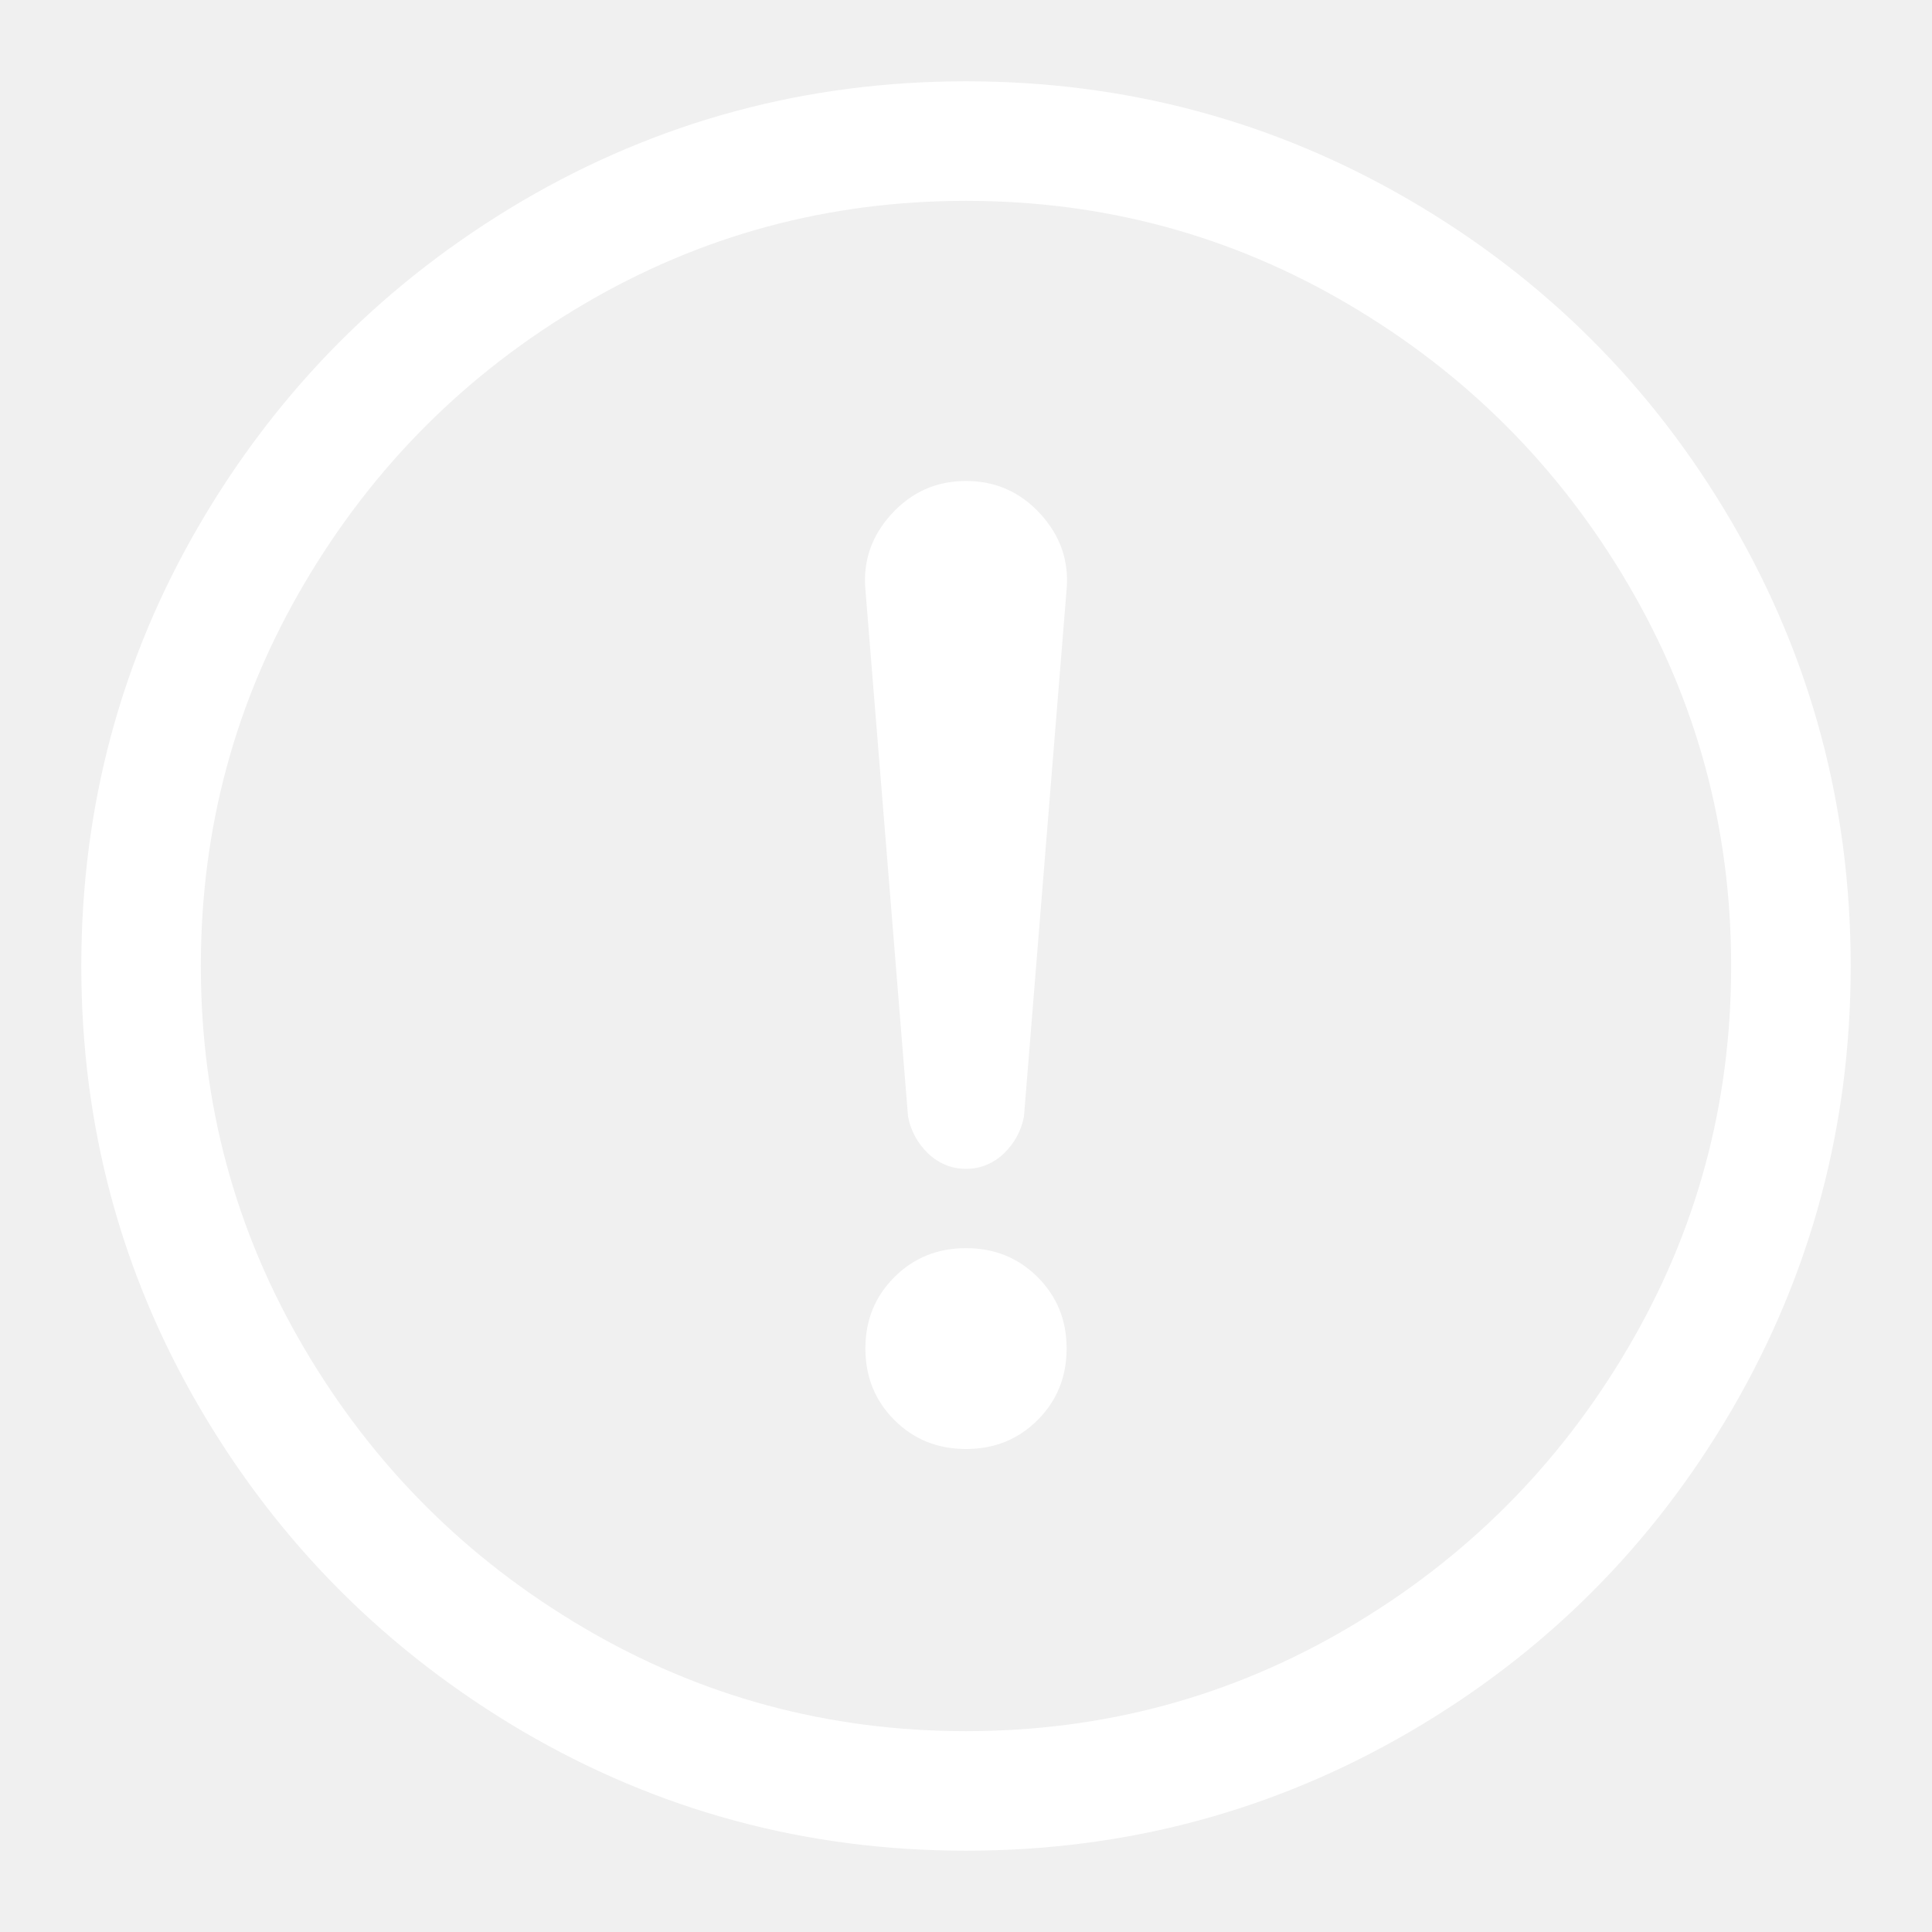
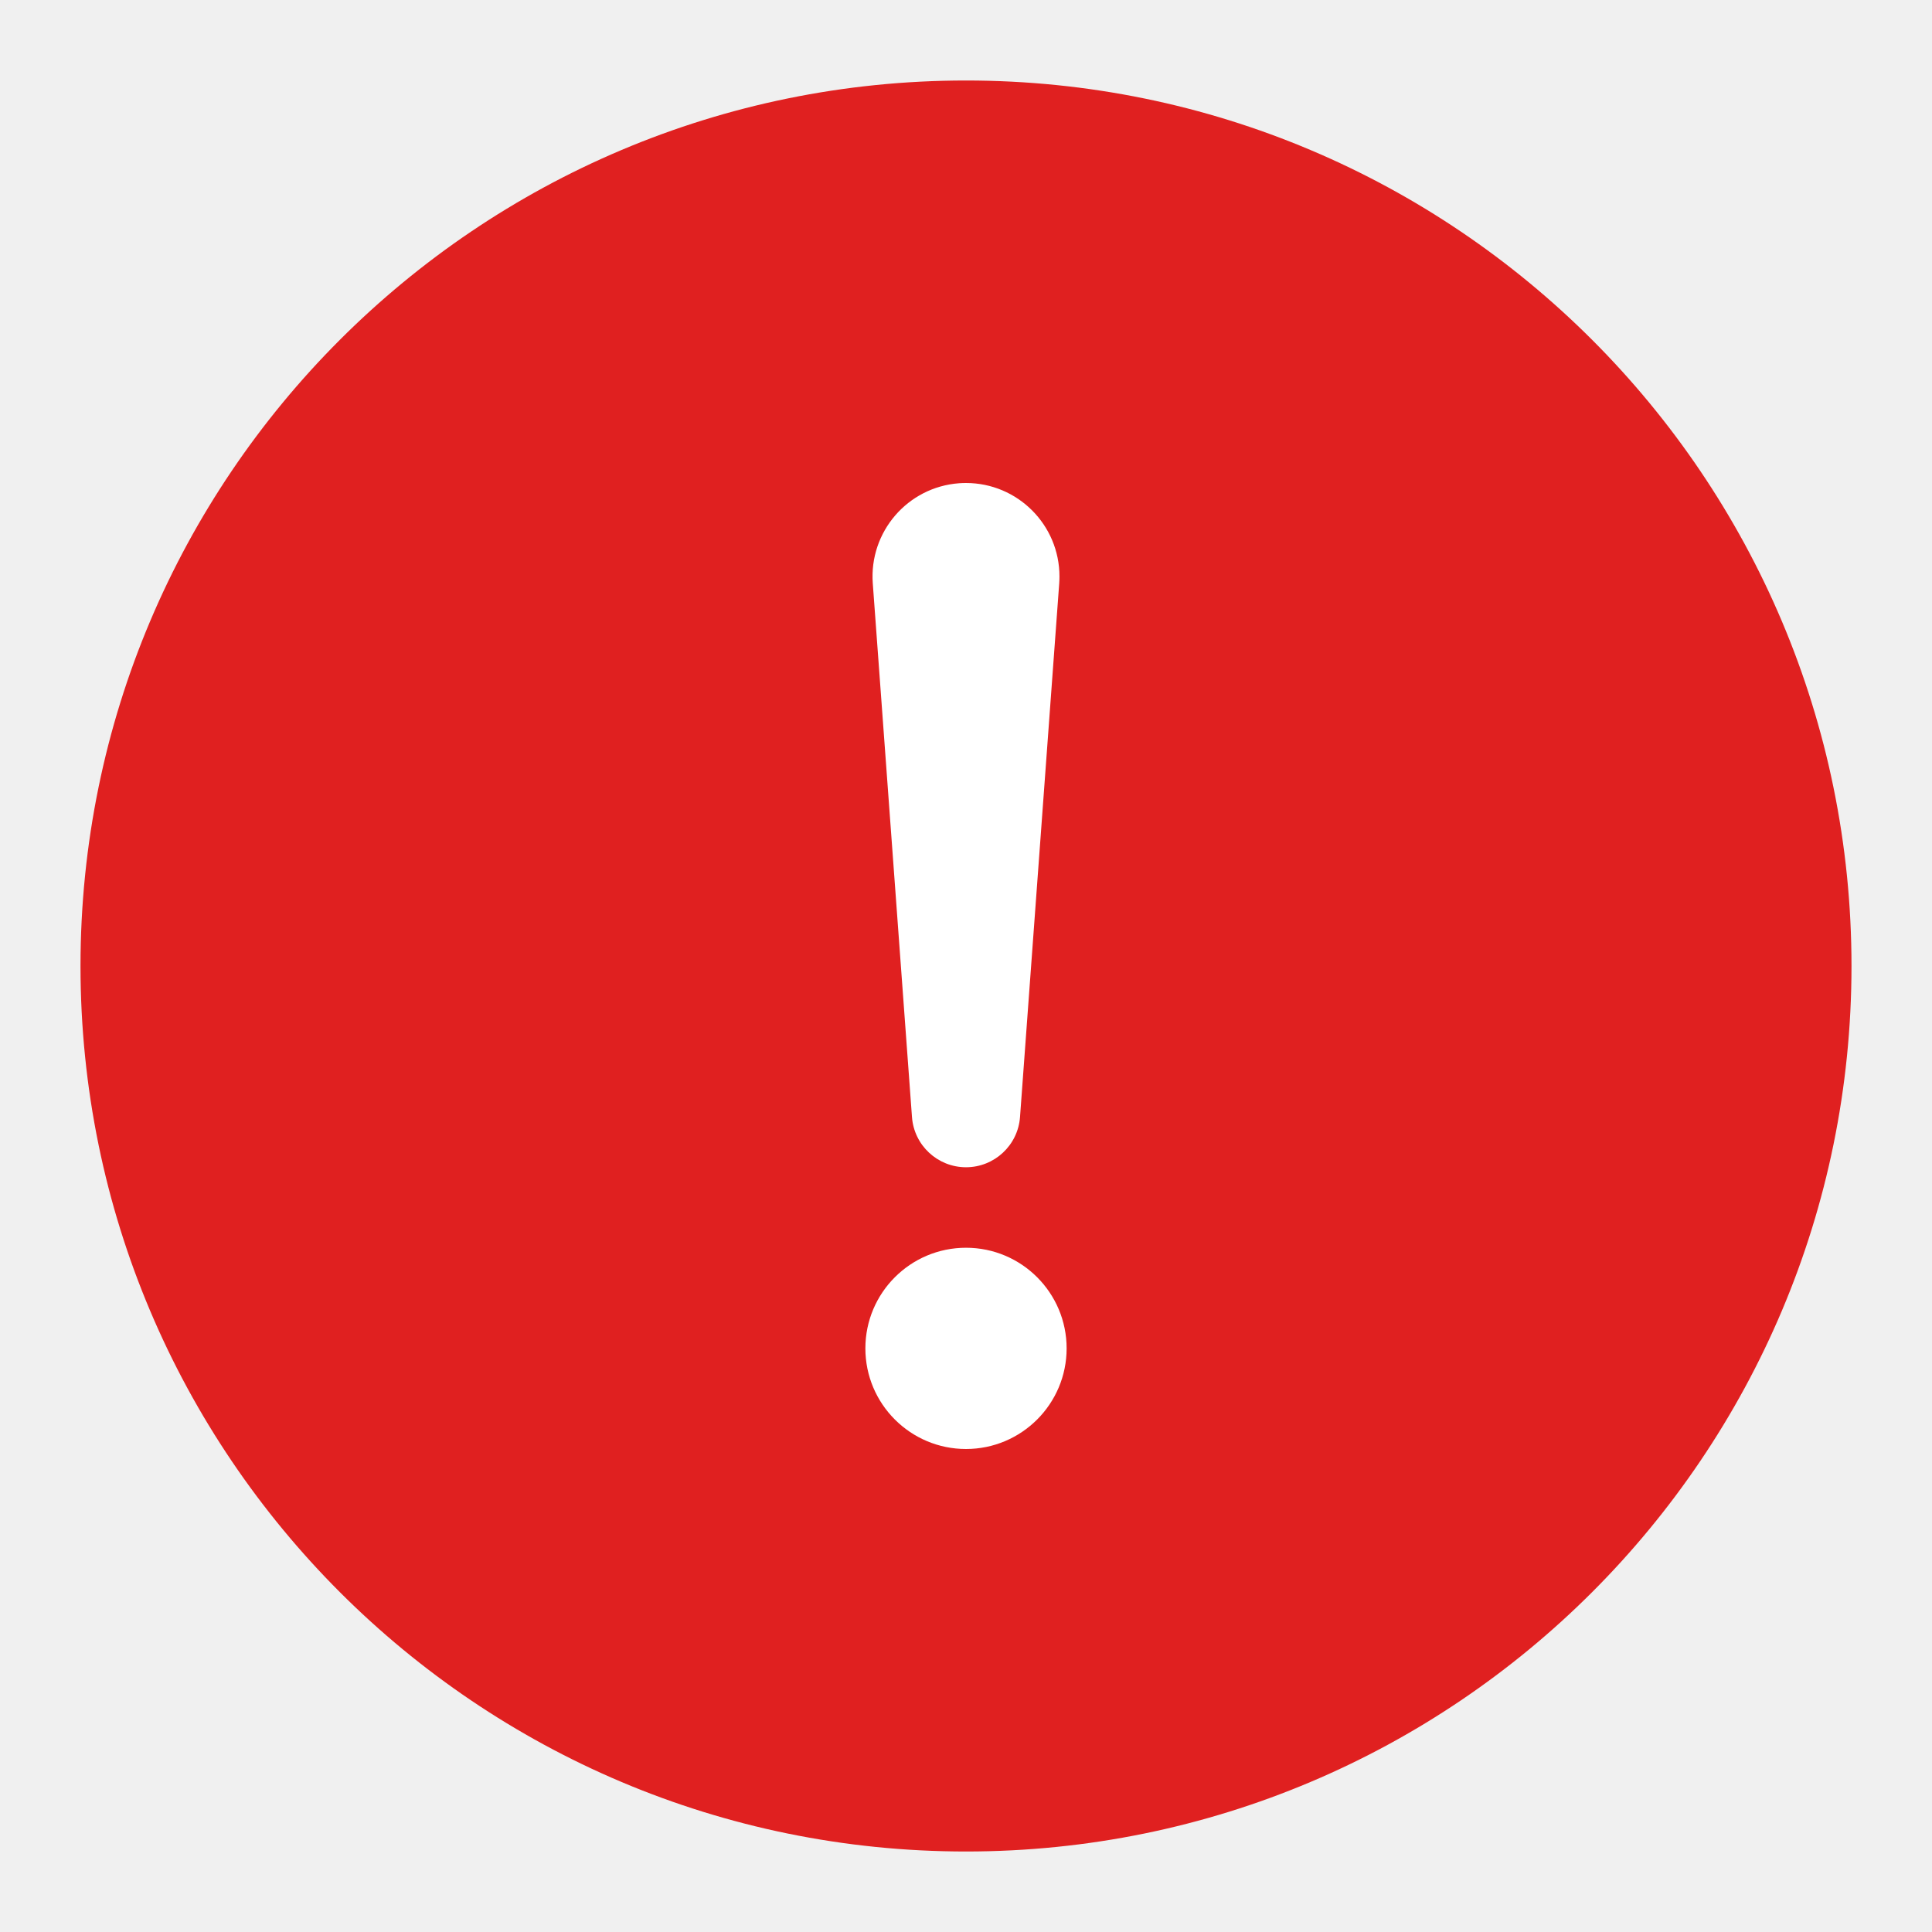
- <svg xmlns="http://www.w3.org/2000/svg" width="48" height="48">
-   <rect width="48" height="48" opacity="0" />
-   <g>
-     <path d="M24 31.01Q25.06 31.01 25.78 31.73Q26.5 32.45 26.5 33.5Q26.5 34.56 25.78 35.28Q25.06 36 24 36Q22.94 36 22.22 35.28Q21.5 34.56 21.5 33.5Q21.5 32.45 22.22 31.73Q22.94 31.01 24 31.01ZM24 29.04Q23.47 29.04 23.06 28.66Q22.66 28.27 22.56 27.74L21.5 14.64Q21.41 13.58 22.15 12.77Q22.9 11.95 24 11.95Q25.1 11.95 25.85 12.77Q26.59 13.58 26.5 14.64L25.44 27.74Q25.34 28.27 24.94 28.66Q24.53 29.04 24 29.04Z" fill="rgba(255,255,255,1)" />
-     <path d="M24 45.98Q29.95 45.98 35.02 43.03Q40.08 40.08 43.03 35.02Q45.98 29.95 45.98 24Q45.98 18.05 43.03 12.98Q40.08 7.92 35.02 4.97Q29.95 2.02 24 2.02Q18.05 2.02 12.98 4.99Q7.92 7.97 4.97 13.01Q2.02 18.05 2.02 24Q2.02 29.95 4.97 34.99Q7.92 40.03 12.98 43.01Q18.05 45.98 24 45.98ZM24 4.99Q29.14 4.99 33.5 7.56Q37.87 10.13 40.44 14.5Q43.01 18.86 43.01 24Q43.01 29.14 40.44 33.5Q37.87 37.87 33.5 40.44Q29.14 43.01 24 43.01Q18.86 43.01 14.5 40.44Q10.13 37.87 7.56 33.5Q4.99 29.14 4.99 24Q4.99 18.86 7.56 14.5Q10.13 10.13 14.5 7.56Q18.86 4.99 24 4.99Z" fill="rgba(255,255,255,1)" />
+ <svg xmlns="http://www.w3.org/2000/svg" width="48" height="48" viewBox="0 0 24 24" version="1.1">
+   <g id="_Public/ic_public_error" stroke="none" stroke-width="1" fill="none" fill-rule="evenodd">
+     <circle id="_colorError" fill="#E02020" cx="12" cy="12" r="11" />
+     <path d="M12,15.5 C12.69,15.5 13.25,16.06 13.25,16.75 C13.25,17.44 12.69,18 12,18 C11.31,18 10.75,17.44 10.75,16.75 C10.75,16.06 11.31,15.5 12,15.5 Z M12,6 C12.641,6 13.161,6.52 13.161,7.161 C13.161,7.19 13.16,7.218 13.158,7.247 L12.671,13.877 C12.645,14.228 12.352,14.5 12,14.5 C11.648,14.5 11.355,14.228 11.329,13.877 L10.842,7.247 C10.795,6.607 11.275,6.05 11.915,6.003 C11.943,6.001 11.972,6 12,6 Z" id="_形状结合" fill="#FFFFFF" />
  </g>
</svg>
